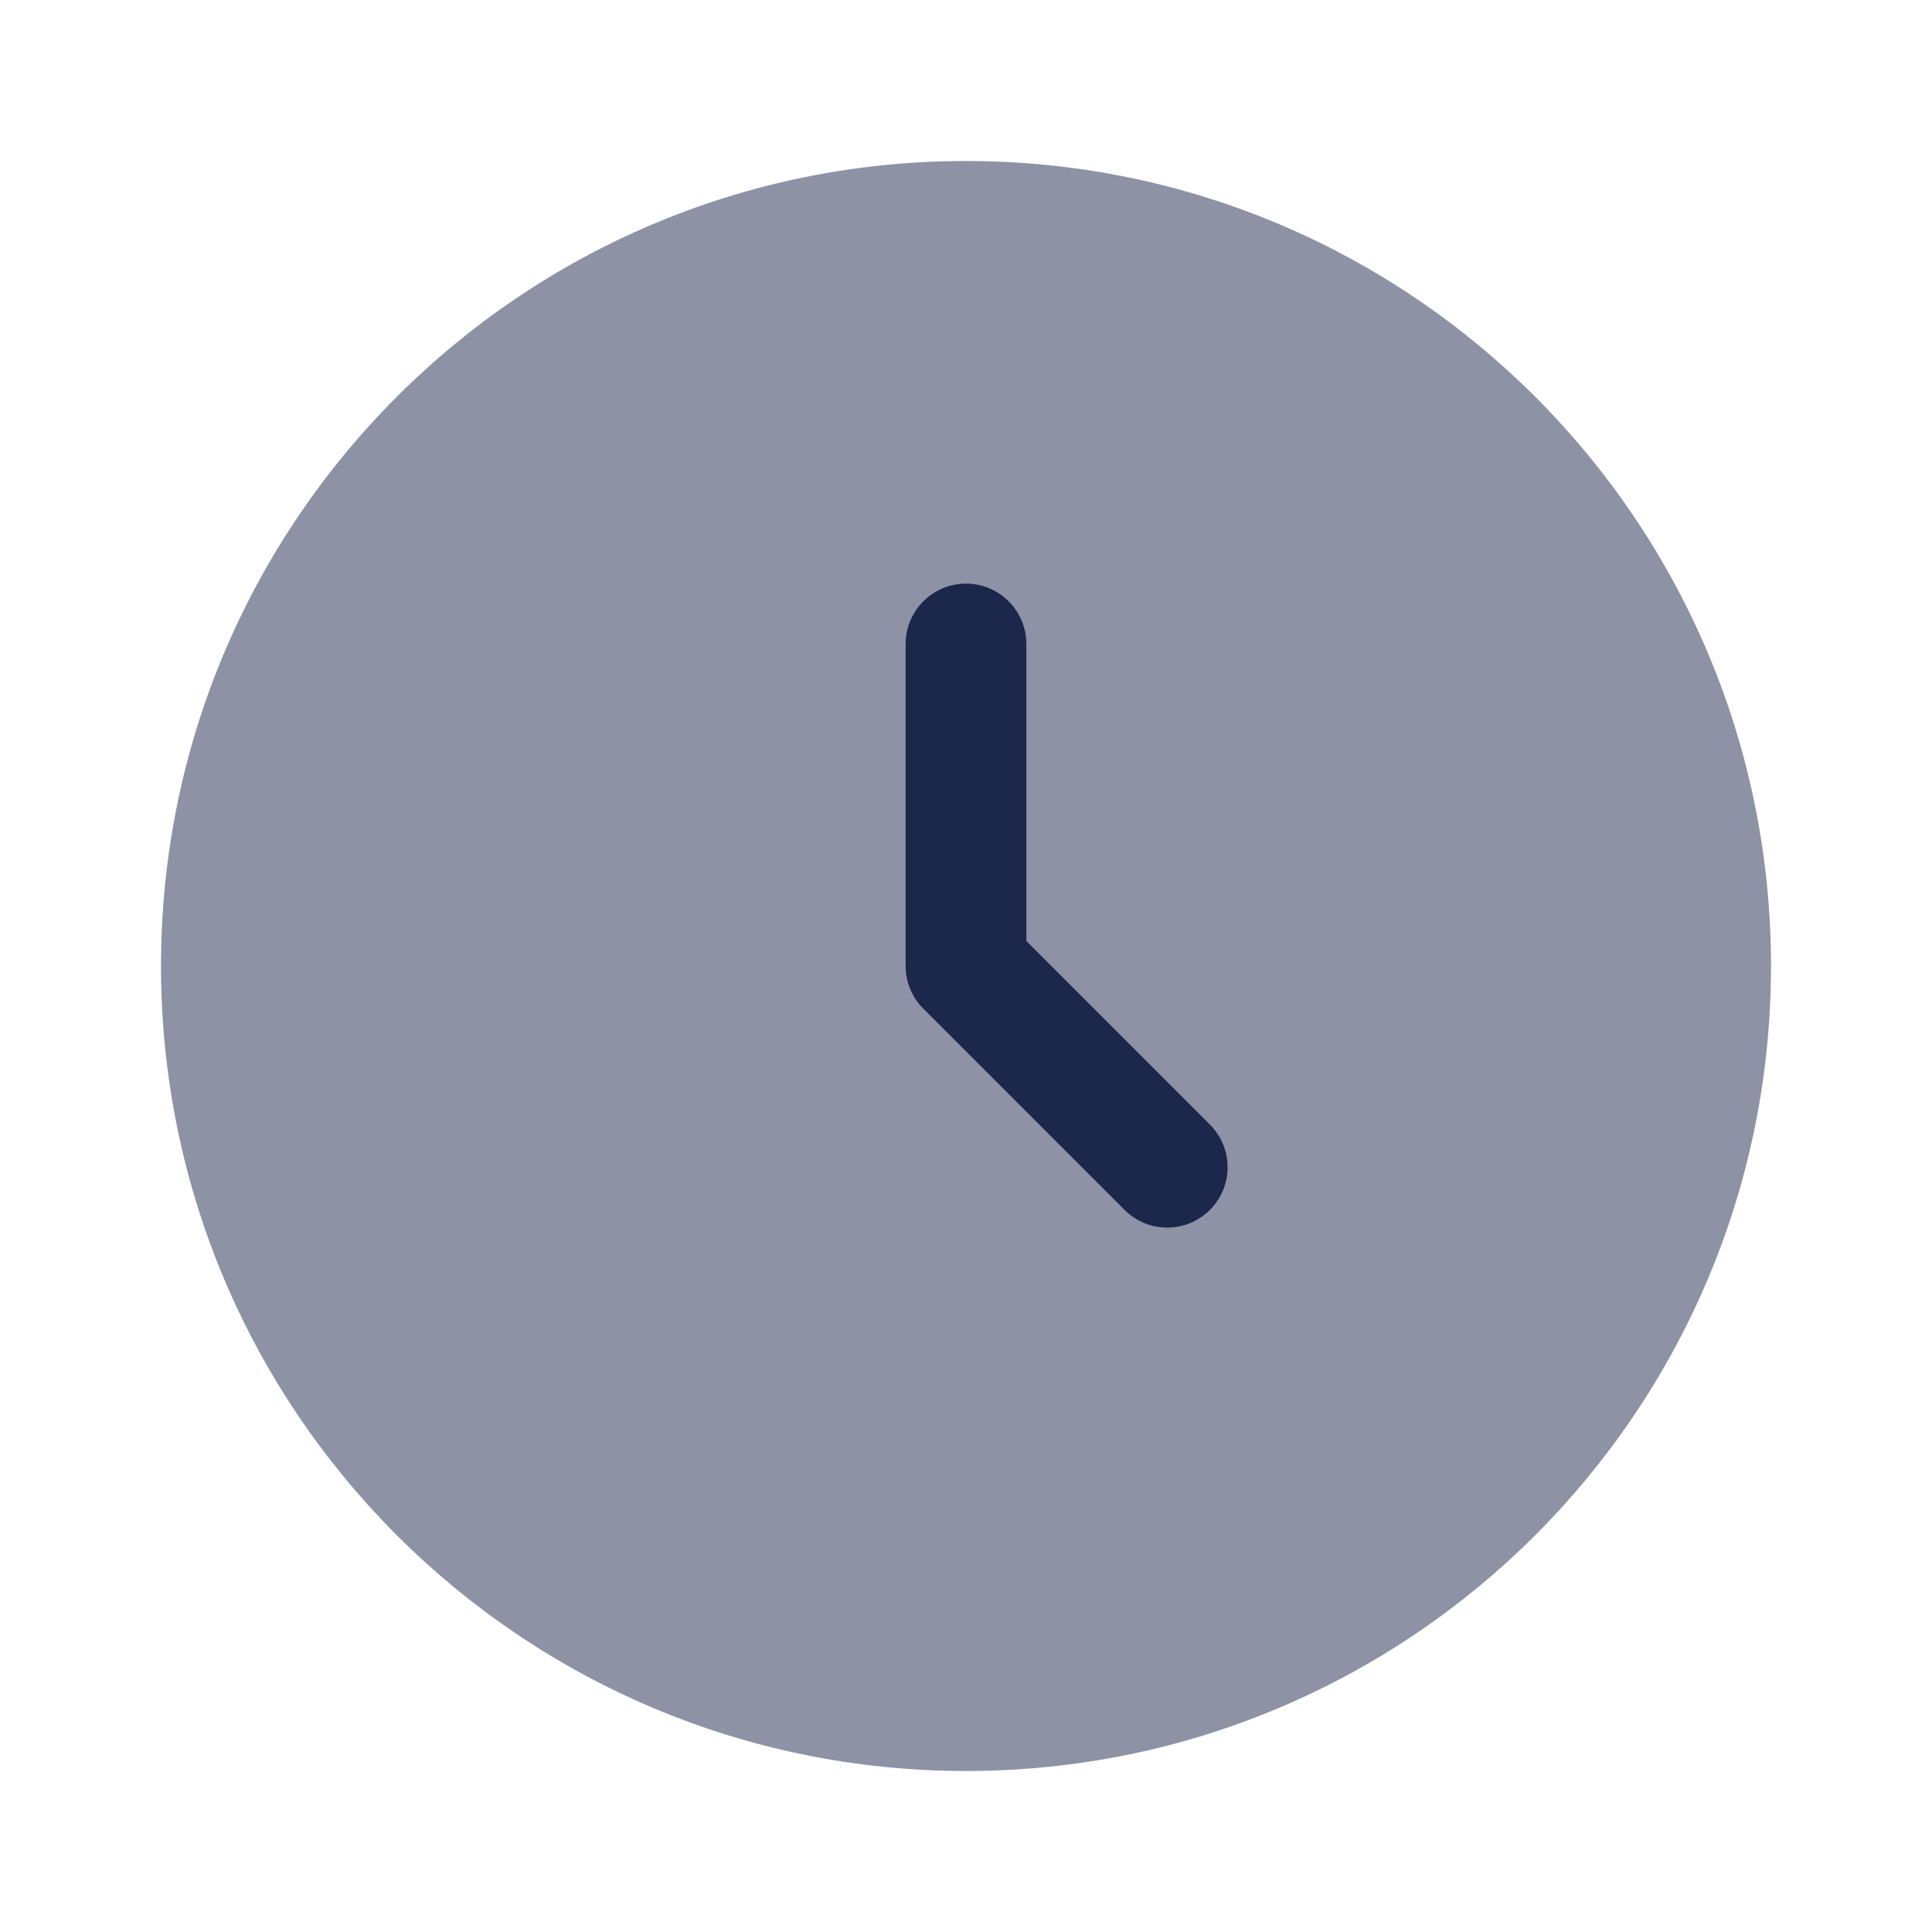
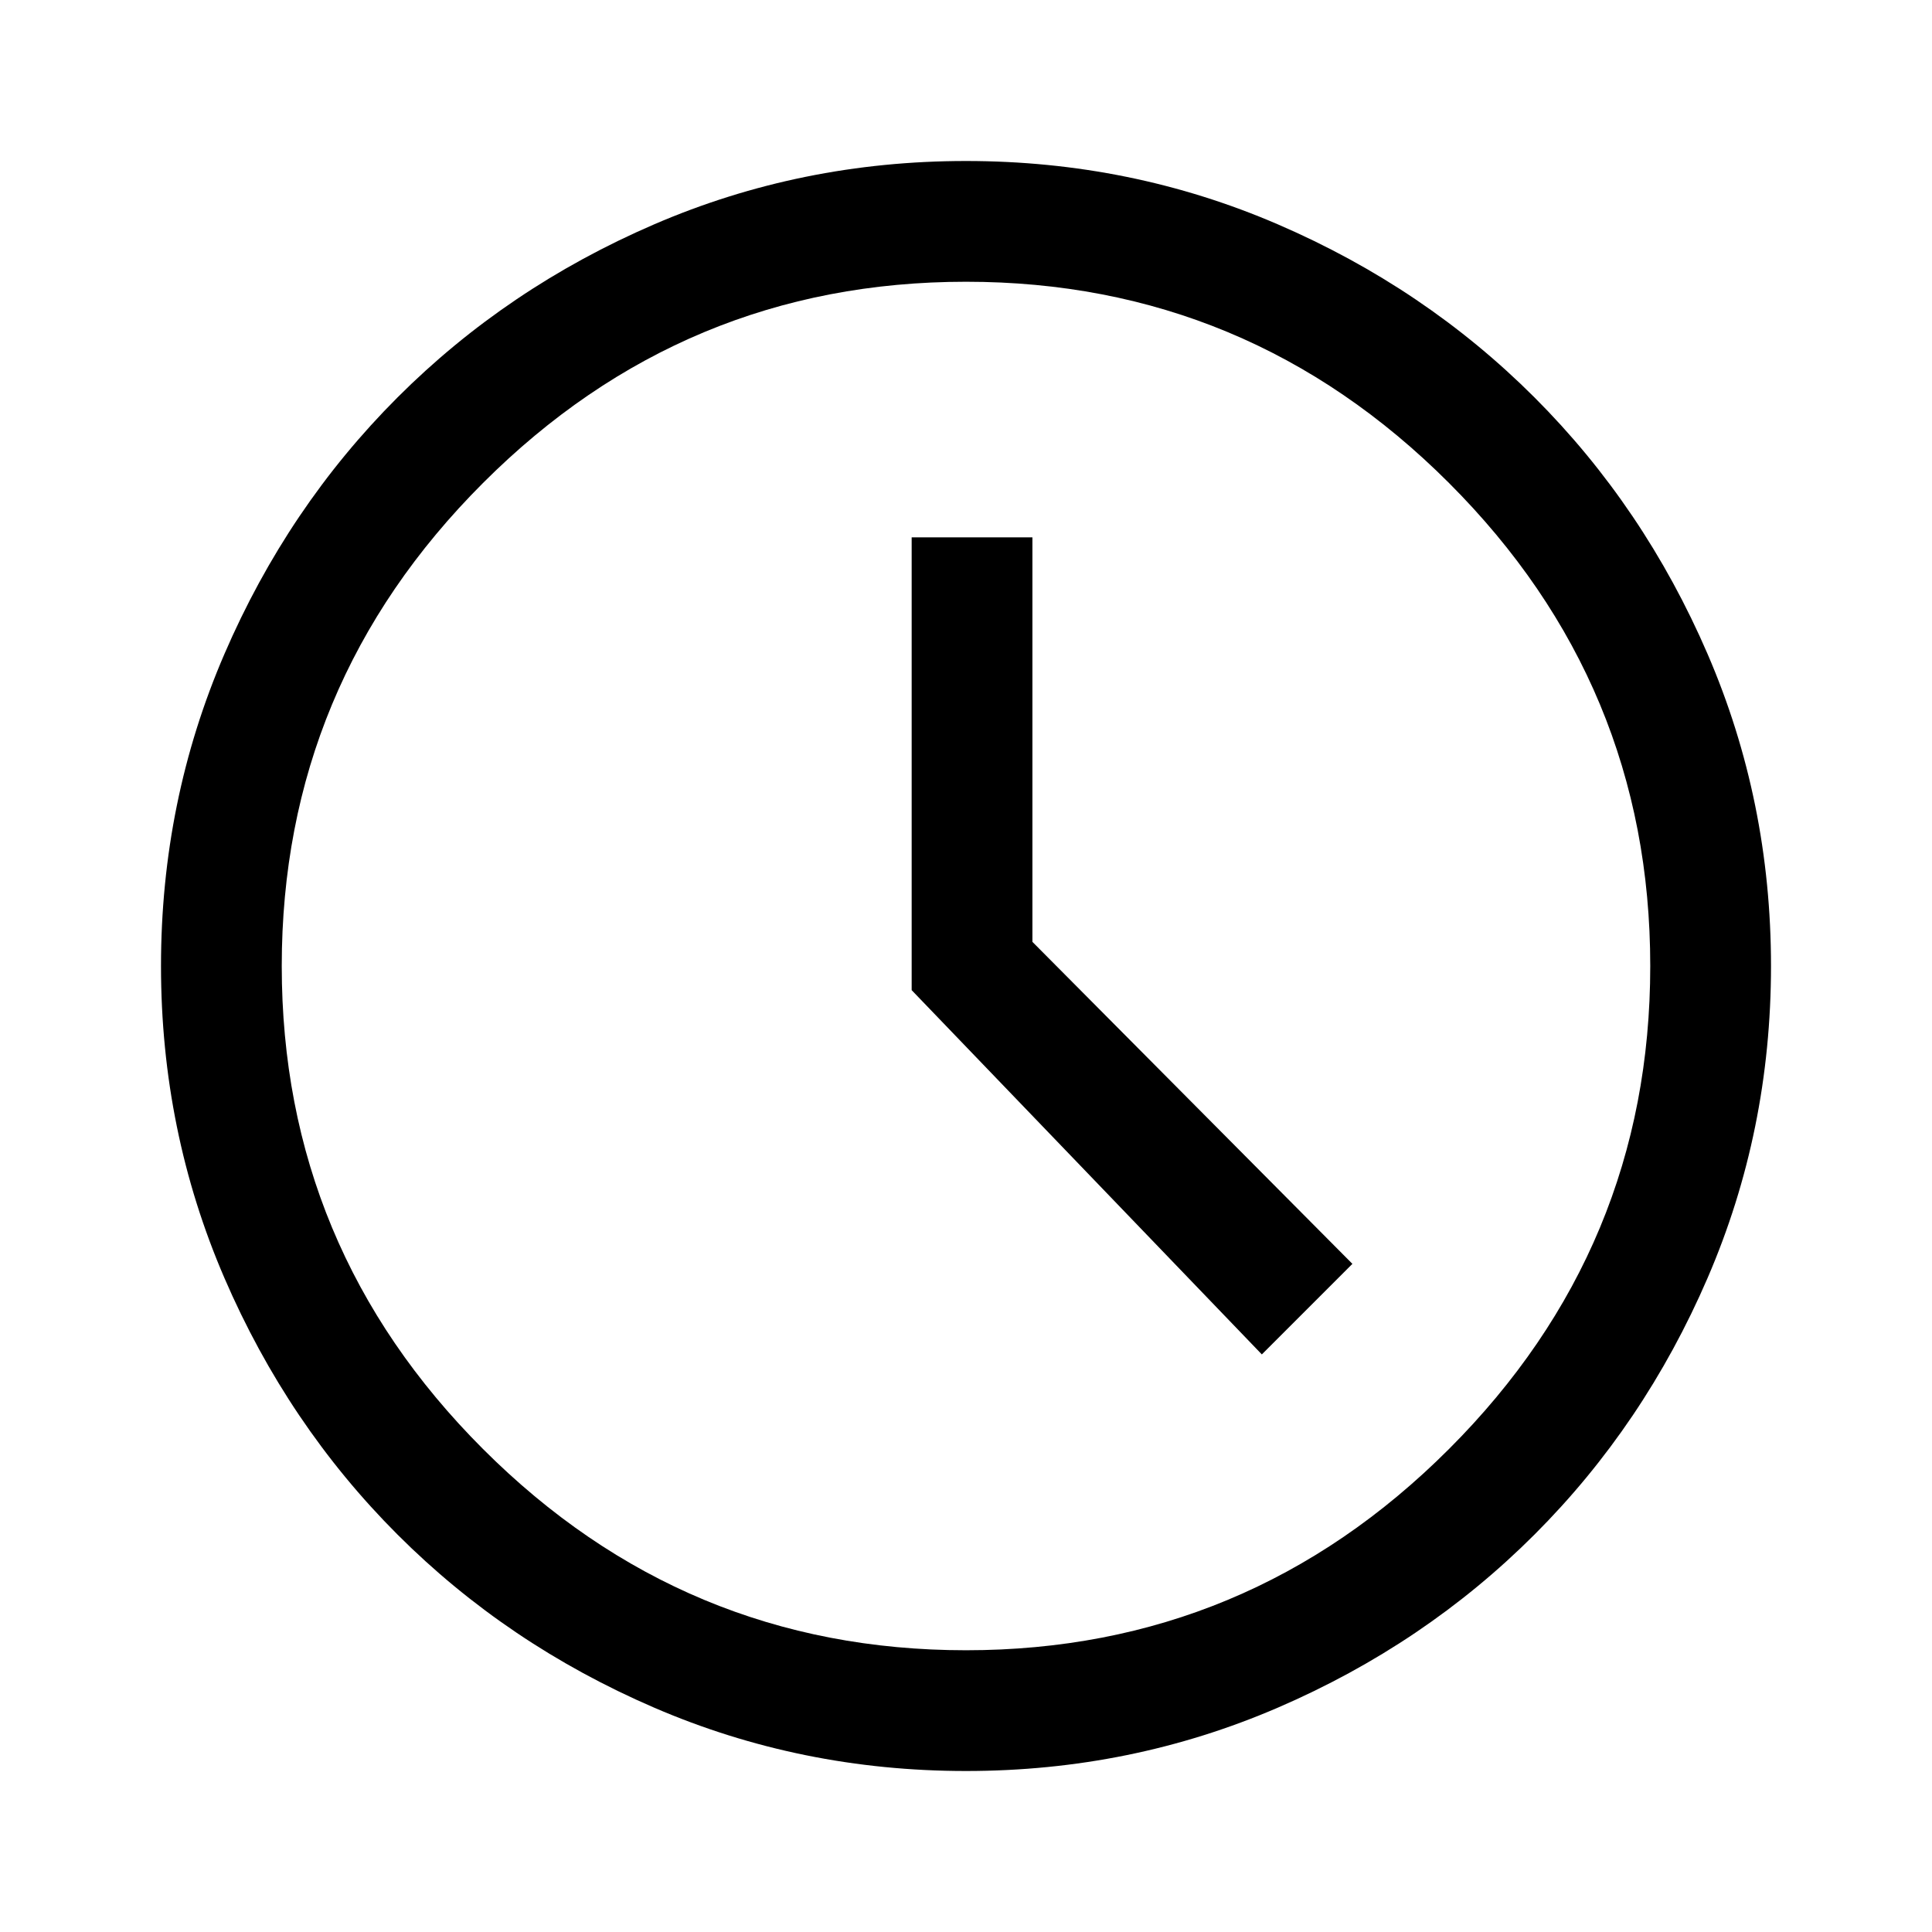
- <svg xmlns="http://www.w3.org/2000/svg" width="800px" height="800px" viewBox="0 0 24 24" fill="none">
-   <path opacity="0.5" d="M12 22C17.523 22 22 17.523 22 12C22 6.477 17.523 2 12 2C6.477 2 2 6.477 2 12C2 17.523 6.477 22 12 22Z" fill="#1C274C" />
-   <path fill-rule="evenodd" clip-rule="evenodd" d="M12 7.25C12.414 7.25 12.75 7.586 12.75 8V11.689L15.03 13.97C15.323 14.263 15.323 14.737 15.03 15.03C14.737 15.323 14.263 15.323 13.97 15.03L11.47 12.53C11.329 12.39 11.25 12.199 11.25 12V8C11.25 7.586 11.586 7.25 12 7.25Z" fill="#1C274C" />
+ <svg xmlns="http://www.w3.org/2000/svg" height="48px" viewBox="0 -960 960 960" width="48px" fill="#000000">
+   <path d="m627-287 45-45-159-160v-201h-60v225l174 181ZM480-80q-82 0-155-31.5t-127.5-86Q143-252 111.5-325T80-480q0-82 31.5-155t86-127.5Q252-817 325-848.5T480-880q82 0 155 31.5t127.5 86Q817-708 848.5-635T880-480q0 82-31.5 155t-86 127.5Q708-143 635-111.5T480-80Zm0-400Zm0 340q140 0 240-100t100-240q0-140-100-240T480-820q-140 0-240 100T140-480q0 140 100 240t240 100Z" />
</svg>
